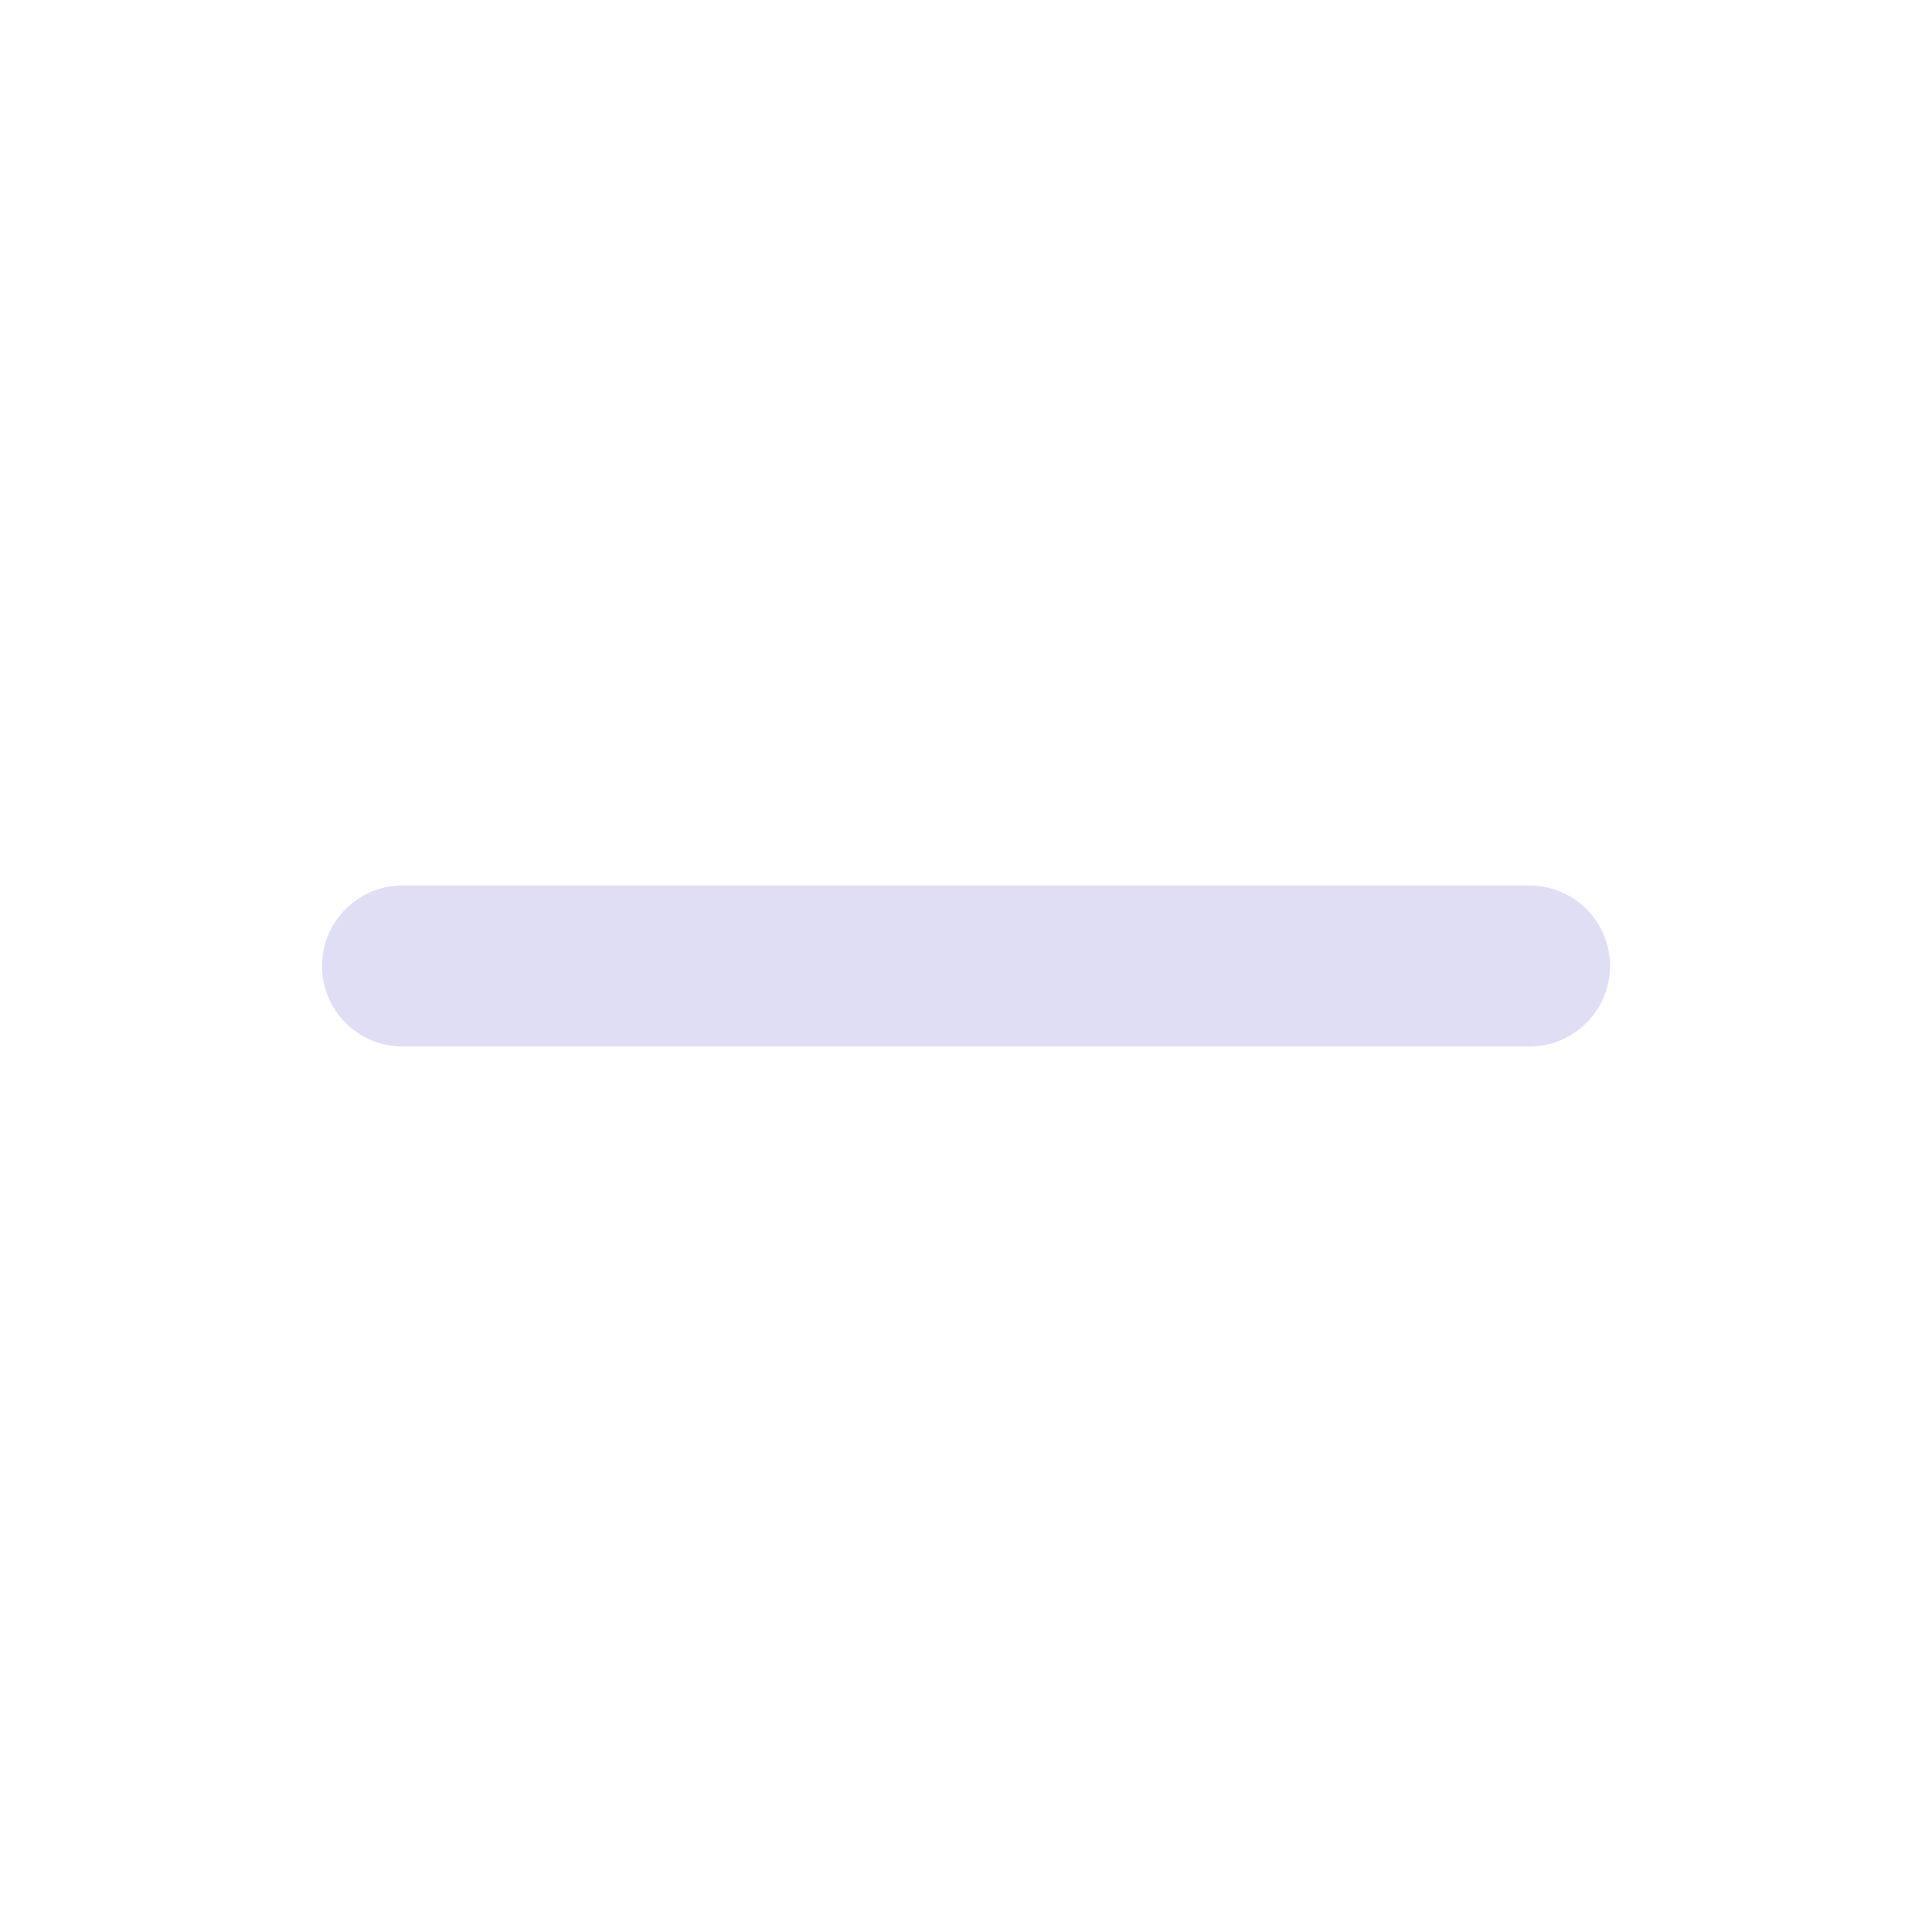
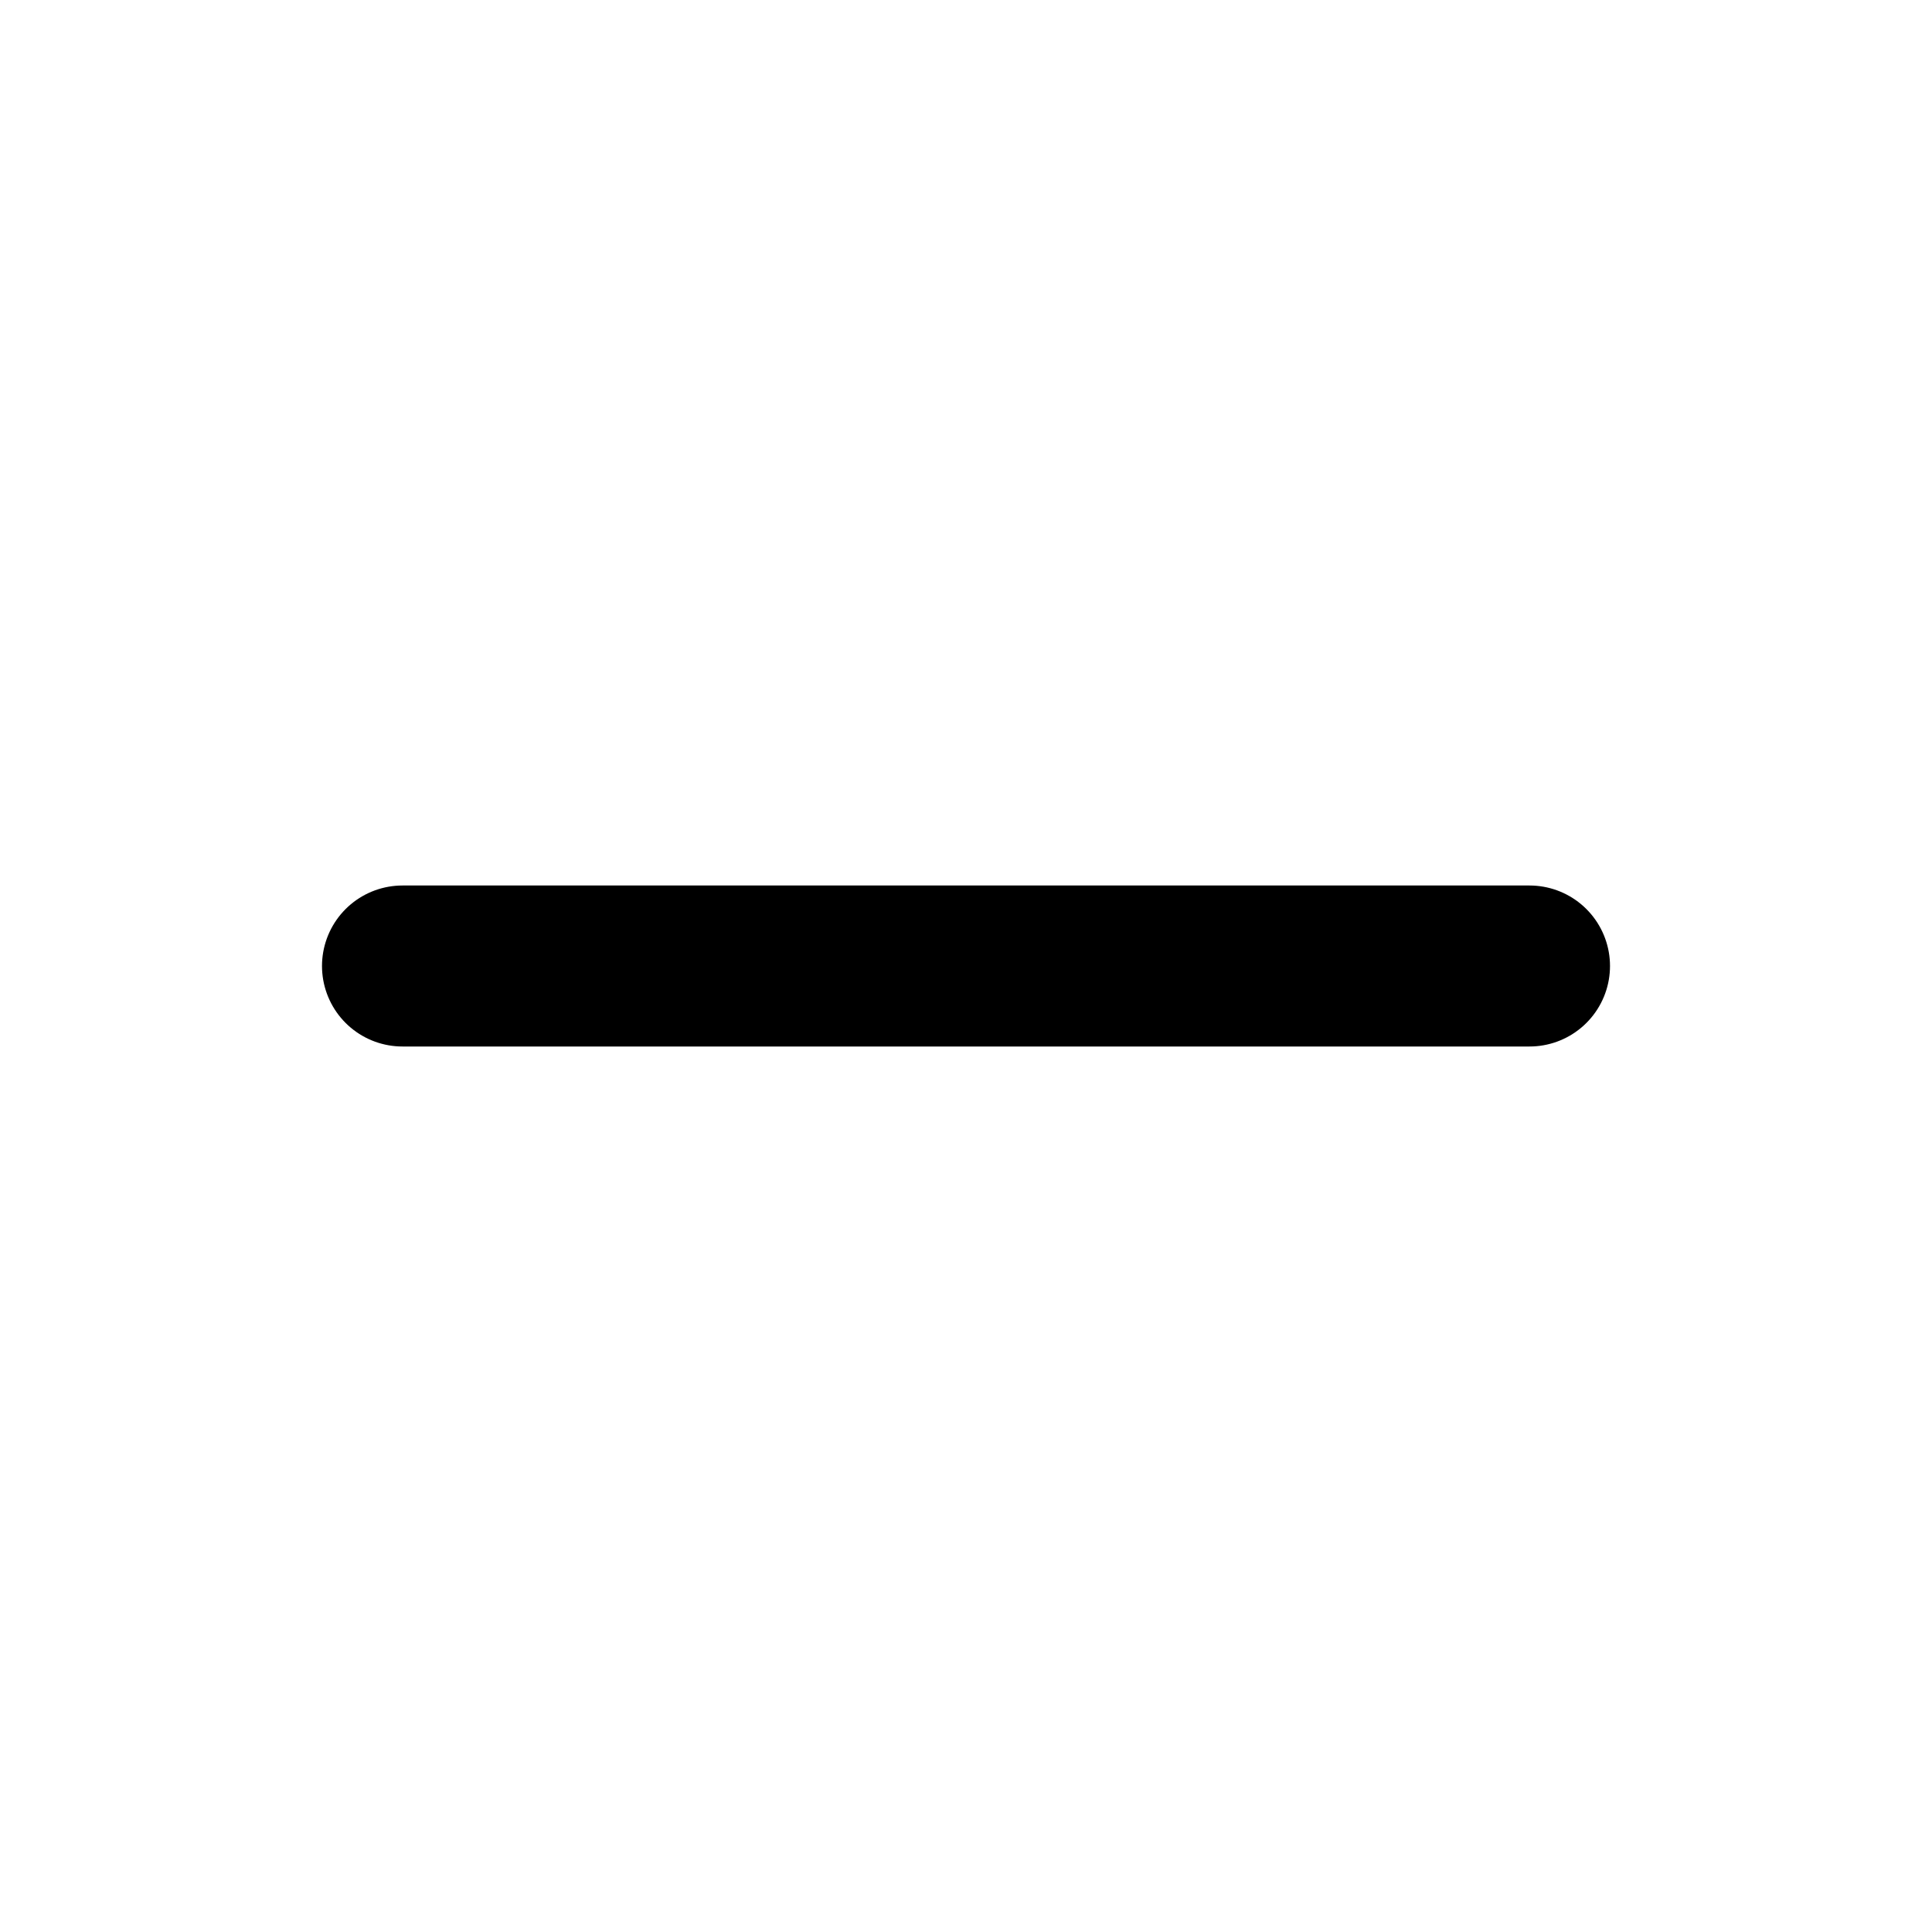
- <svg xmlns="http://www.w3.org/2000/svg" width="24" height="24" viewBox="0 0 24 24" fill="none" stroke="#e0def4" stroke-width="2" stroke-linecap="round" stroke-linejoin="round" class="lucide lucide-minus-icon lucide-minus">
+ <svg xmlns="http://www.w3.org/2000/svg" width="24" height="24" viewBox="0 0 24 24" fill="none" stroke="currentColor" stroke-width="2" stroke-linecap="round" stroke-linejoin="round" class="lucide lucide-minus-icon lucide-minus">
  <path d="M5 12h14" />
</svg>
